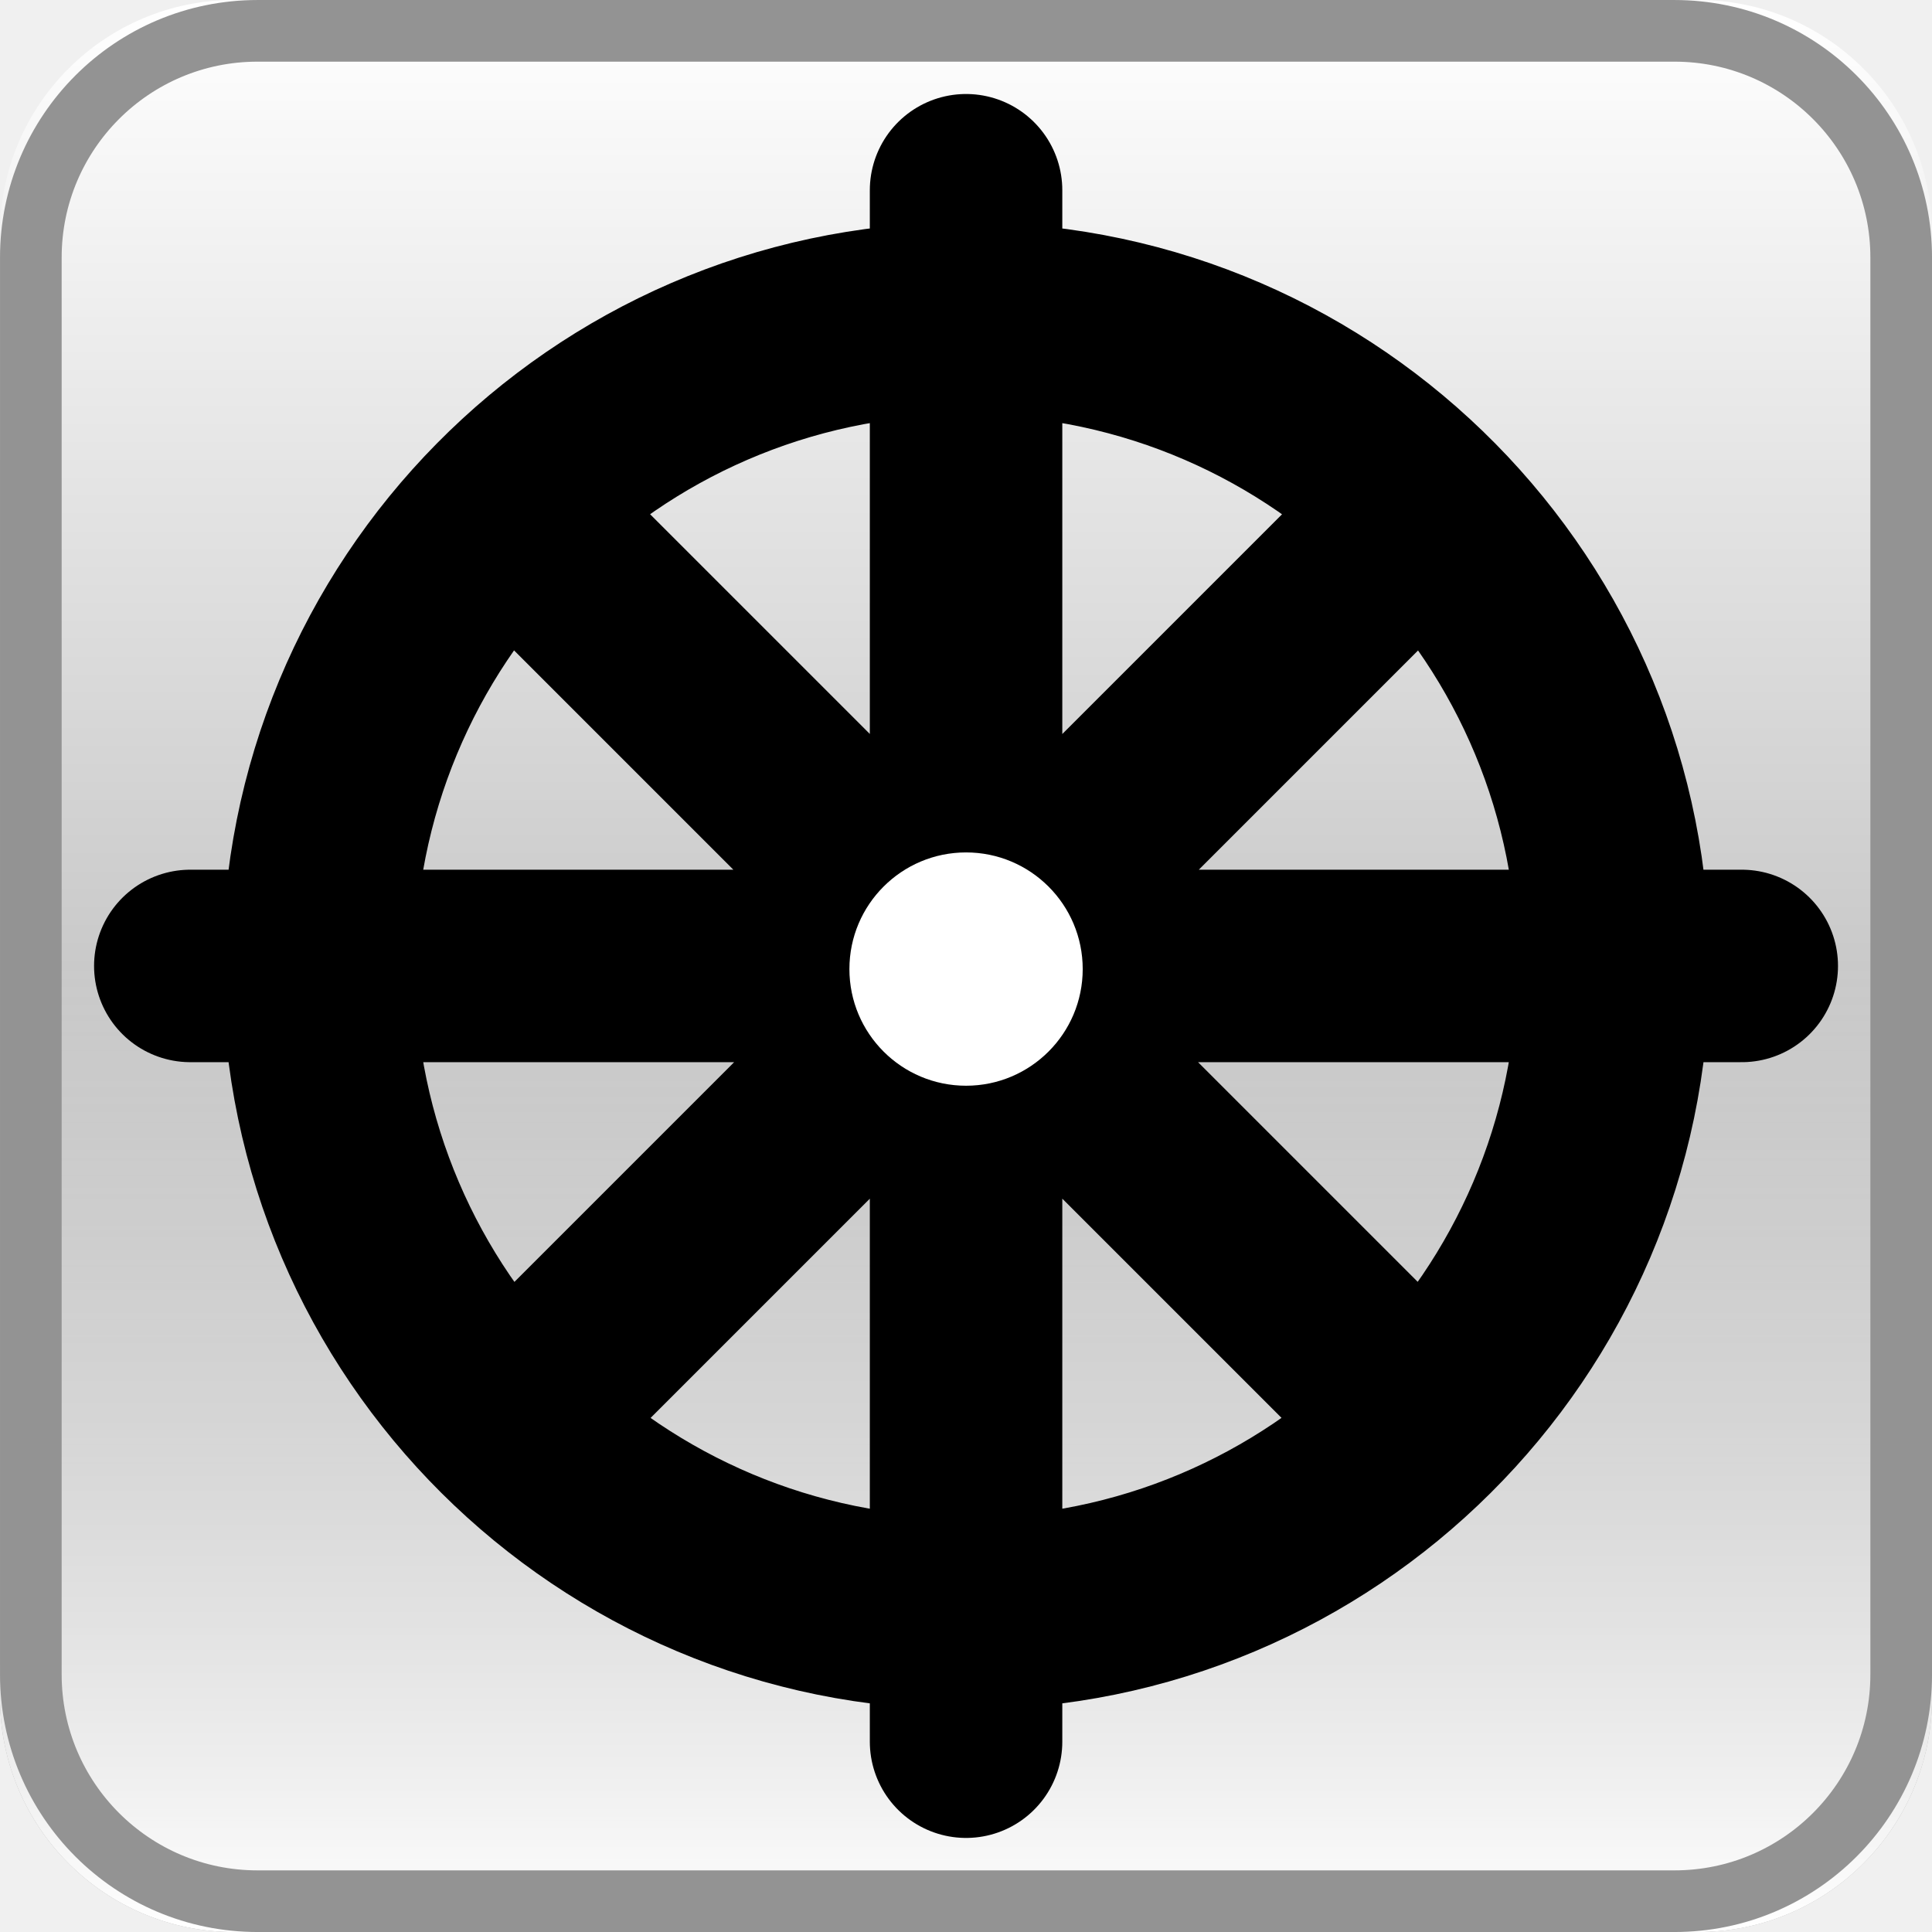
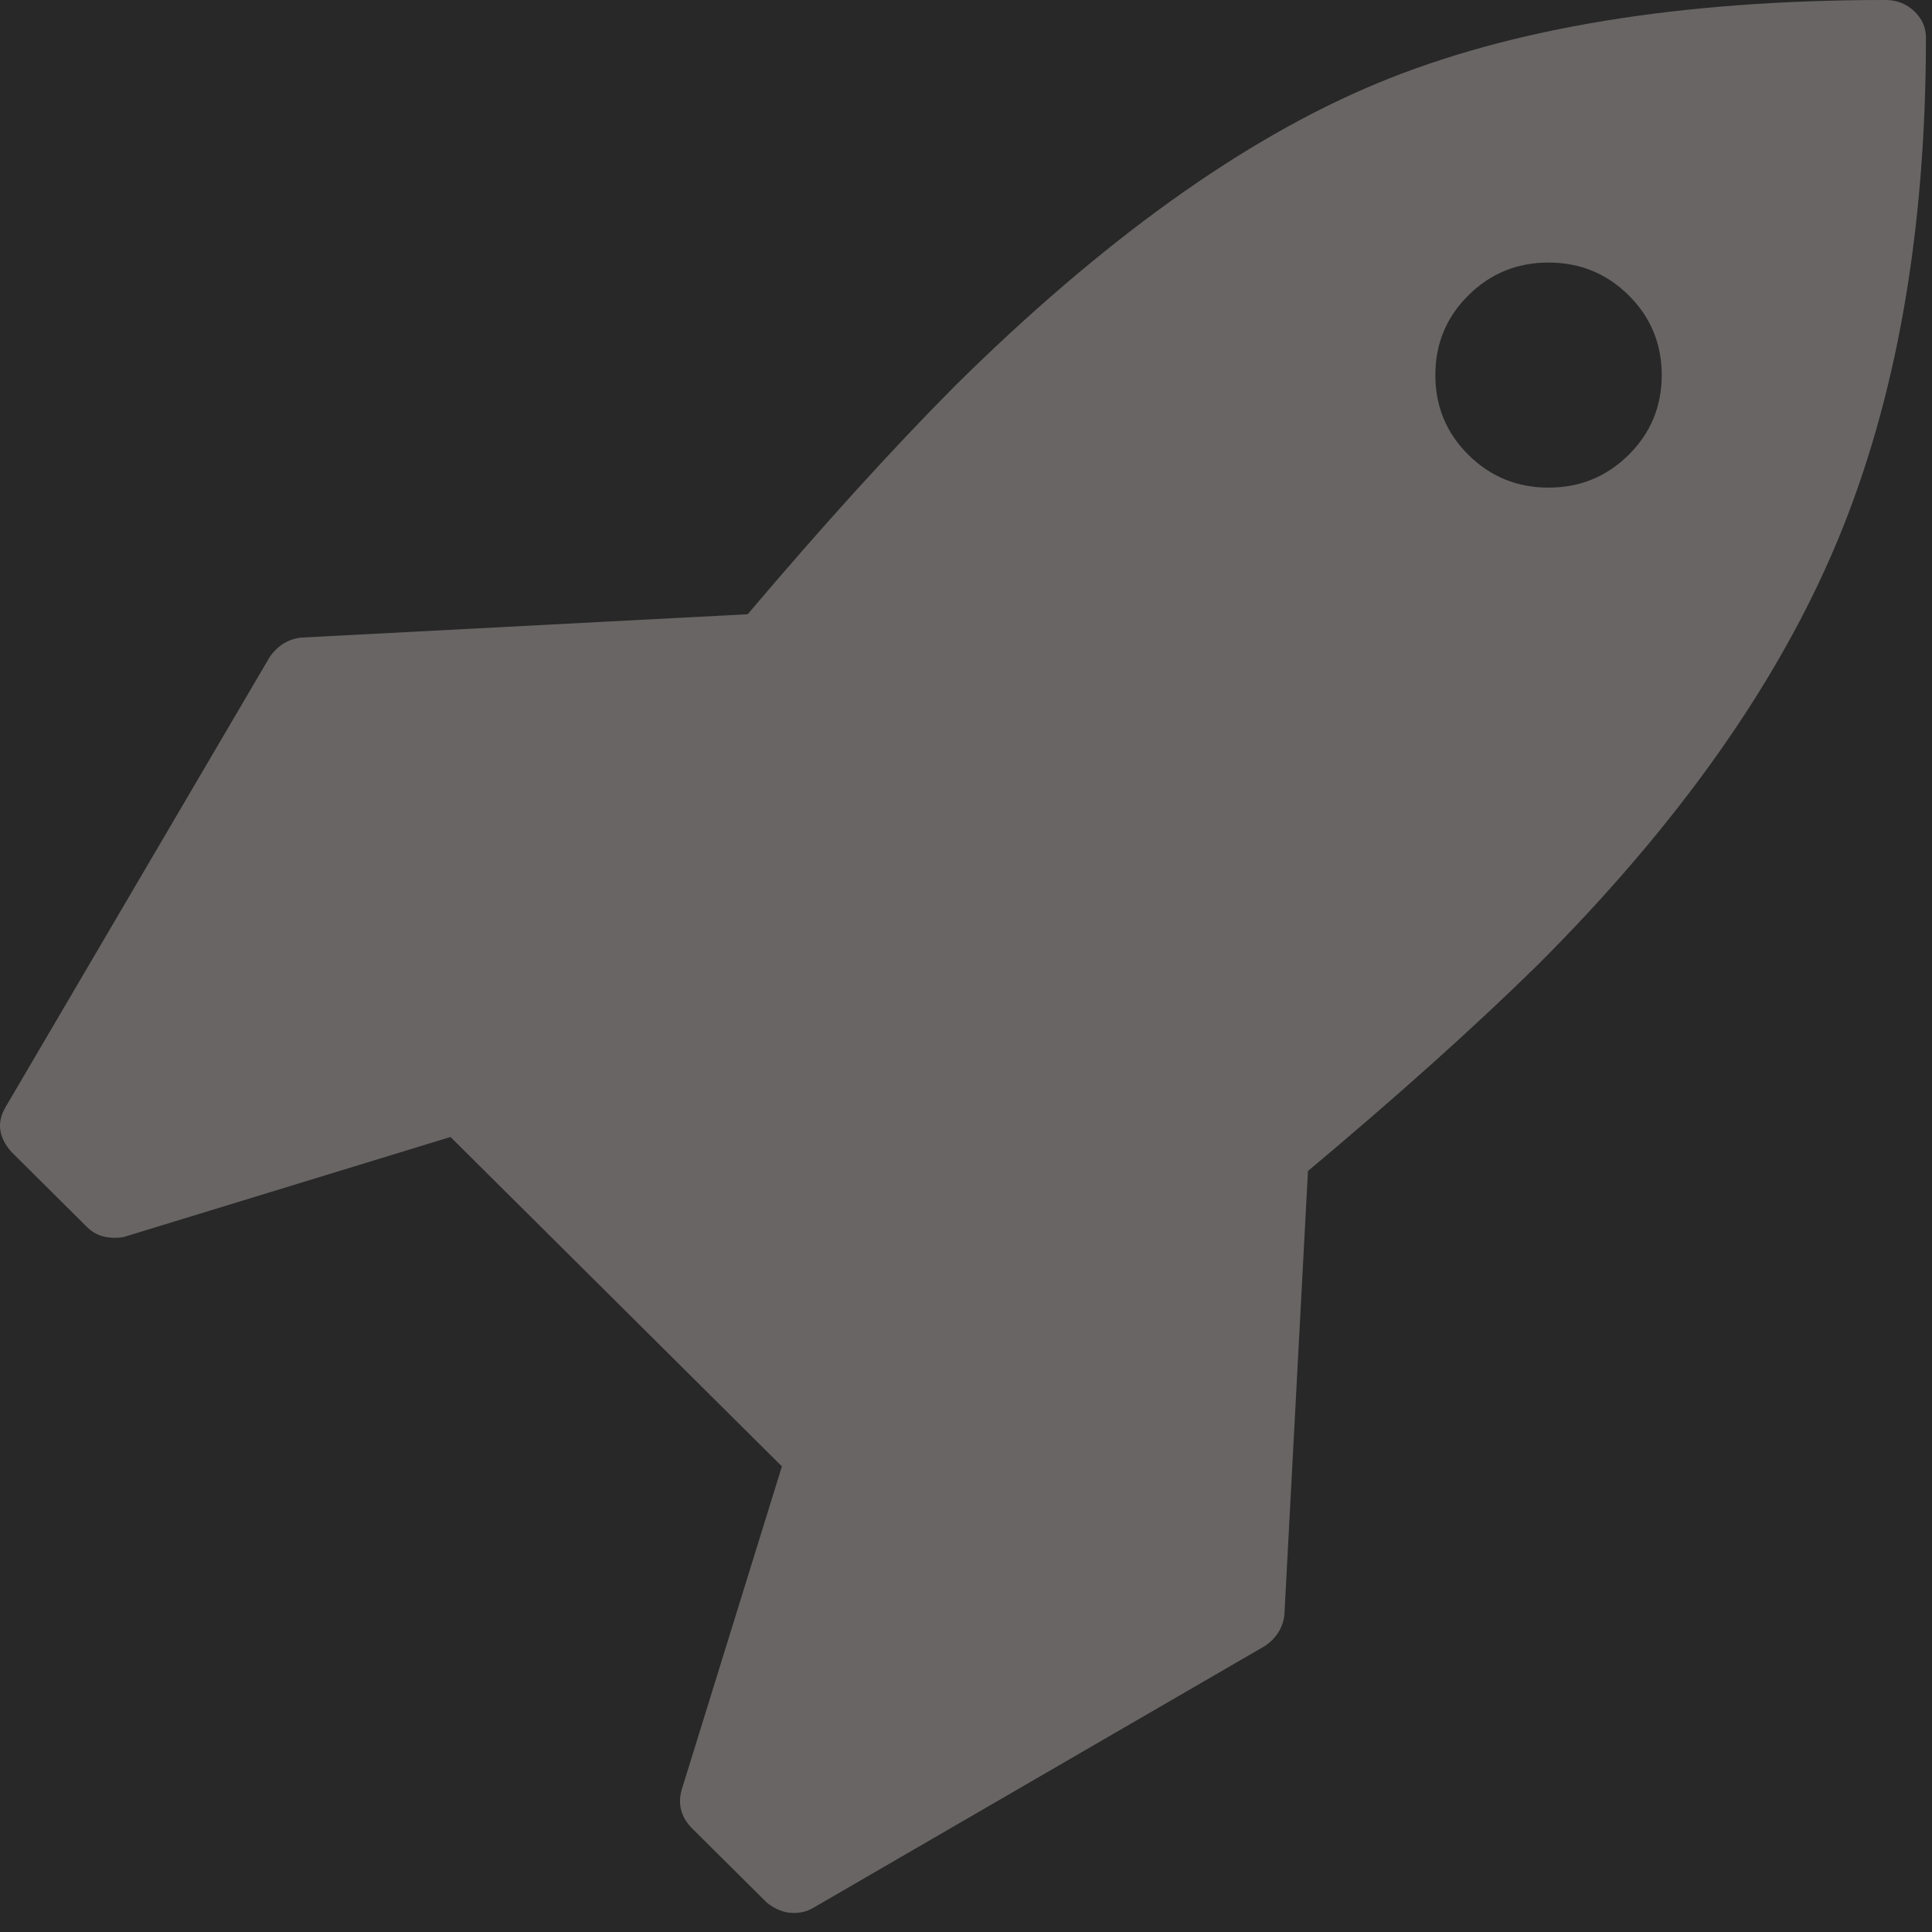
- <svg xmlns="http://www.w3.org/2000/svg" id="svg4588" height="32" width="32" version="1.1">
-   <defs id="defs4590">
-     <linearGradient id="E" y2="1055.4" gradientUnits="userSpaceOnUse" y1="1086.4" gradientTransform="matrix(1.0329,0,0,1.0329,-59.414,-1122.2)" x2="73.009" x1="73.009">
-       <stop id="stop4324" stop-color="#fff" offset="0" />
-       <stop id="stop4326" stop-color="#939393" offset="1" />
-     </linearGradient>
-     <linearGradient id="F" y2="1070.9" gradientUnits="userSpaceOnUse" y1="1086.4" gradientTransform="matrix(1.0329,0,0,1.0329,-59.414,-1090.2)" x2="73.009" x1="73.009">
-       <stop id="stop3297-5-3-1-9-9" stop-color="#fff" offset="0" />
-       <stop id="stop4354-4-5-0-3" stop-color="#fff" stop-opacity="0" offset="1" />
-     </linearGradient>
-   </defs>
-   <g id="g45718" style="enable-background:new" transform="translate(-2.5004148e-4,-2.5002001e-4)">
-     <g id="g4276">
-       <rect id="rect4364" style="fill:url(#E);enable-background:new" transform="scale(1,-1)" ry="3.878" width="32" y="-32" x="0" height="32" />
-       <rect id="rect4366" style="fill:url(#F);enable-background:new" ry="3.878" height="32" width="32" y="0.001" x="0" />
-       <rect id="rect4426" style="fill:none;stroke:#939393;stroke-width:1.021;stroke-linecap:round;stroke-linejoin:round;enable-background:new" ry="3.755" height="30.979" width="30.979" y="0.511" x="0.511" />
-     </g>
-   </g>
-   <g id="layer1" transform="translate(0.001,-1020.34)">
-     <path id="path3037" d="m 8.755,1029.1 14.491,14.491 m 0,-14.491 -14.491,14.491 m 7.245,-20.1 0,25.697 m -12.849,-12.849 25.697,0 m -12.945,-10.723 a 10.723,10.723 0 1 0 0.193,0" style="fill:none;stroke:#000000;stroke-width:3.188;stroke-linecap:round" />
-     <circle id="circle3039" transform="matrix(0.096606,0,0,0.096606,1.5091,1021.9)" cy="150" cx="150" r="20" style="fill:#ffffff" />
+ <svg xmlns="http://www.w3.org/2000/svg" width="100%" height="100%" viewBox="0 0 28 28" version="1.1" xml:space="preserve" style="fill-rule:evenodd;clip-rule:evenodd;stroke-linejoin:round;stroke-miterlimit:1.414;">
+   <g id="layer1">
+     <rect x="-1.749" y="-2.3" width="32.022" height="32.155" style="fill:#282828;" />
+     <path d="M27.741,0.161c-0.115,-0.107 -0.251,-0.161 -0.411,-0.161c-2.974,0 -5.429,0.402 -7.367,1.206c-1.937,0.804 -3.976,2.265 -6.119,4.383c-0.911,0.917 -1.914,2.022 -3.008,3.313l-6.478,0.339c-0.182,0.023 -0.33,0.114 -0.444,0.272l-3.829,6.524c-0.137,0.226 -0.108,0.447 0.085,0.662l1.094,1.087c0.103,0.102 0.234,0.153 0.393,0.153c0.069,0 0.12,-0.005 0.154,-0.017l4.718,-1.444l4.803,4.774l-1.453,4.688c-0.057,0.204 -0.011,0.385 0.137,0.544l1.094,1.087c0.125,0.102 0.256,0.153 0.393,0.153c0.103,0 0.194,-0.023 0.273,-0.068l6.564,-3.806c0.16,-0.113 0.251,-0.26 0.274,-0.441l0.342,-6.438c1.299,-1.088 2.41,-2.084 3.333,-2.99c2.029,-2.028 3.473,-4.069 4.333,-6.124c0.86,-2.056 1.29,-4.494 1.29,-7.313c0,-0.147 -0.057,-0.275 -0.171,-0.383Zm-4.136,6.43c-0.319,0.317 -0.707,0.476 -1.163,0.476c-0.455,0 -0.843,-0.159 -1.162,-0.476c-0.319,-0.317 -0.478,-0.702 -0.478,-1.155c0,-0.453 0.159,-0.838 0.478,-1.155c0.319,-0.317 0.707,-0.476 1.162,-0.476c0.456,0 0.844,0.159 1.163,0.476c0.319,0.317 0.478,0.702 0.478,1.155c0,0.453 -0.159,0.838 -0.478,1.155Z" style="fill:#696565;fill-rule:nonzero;" />
  </g>
</svg>
